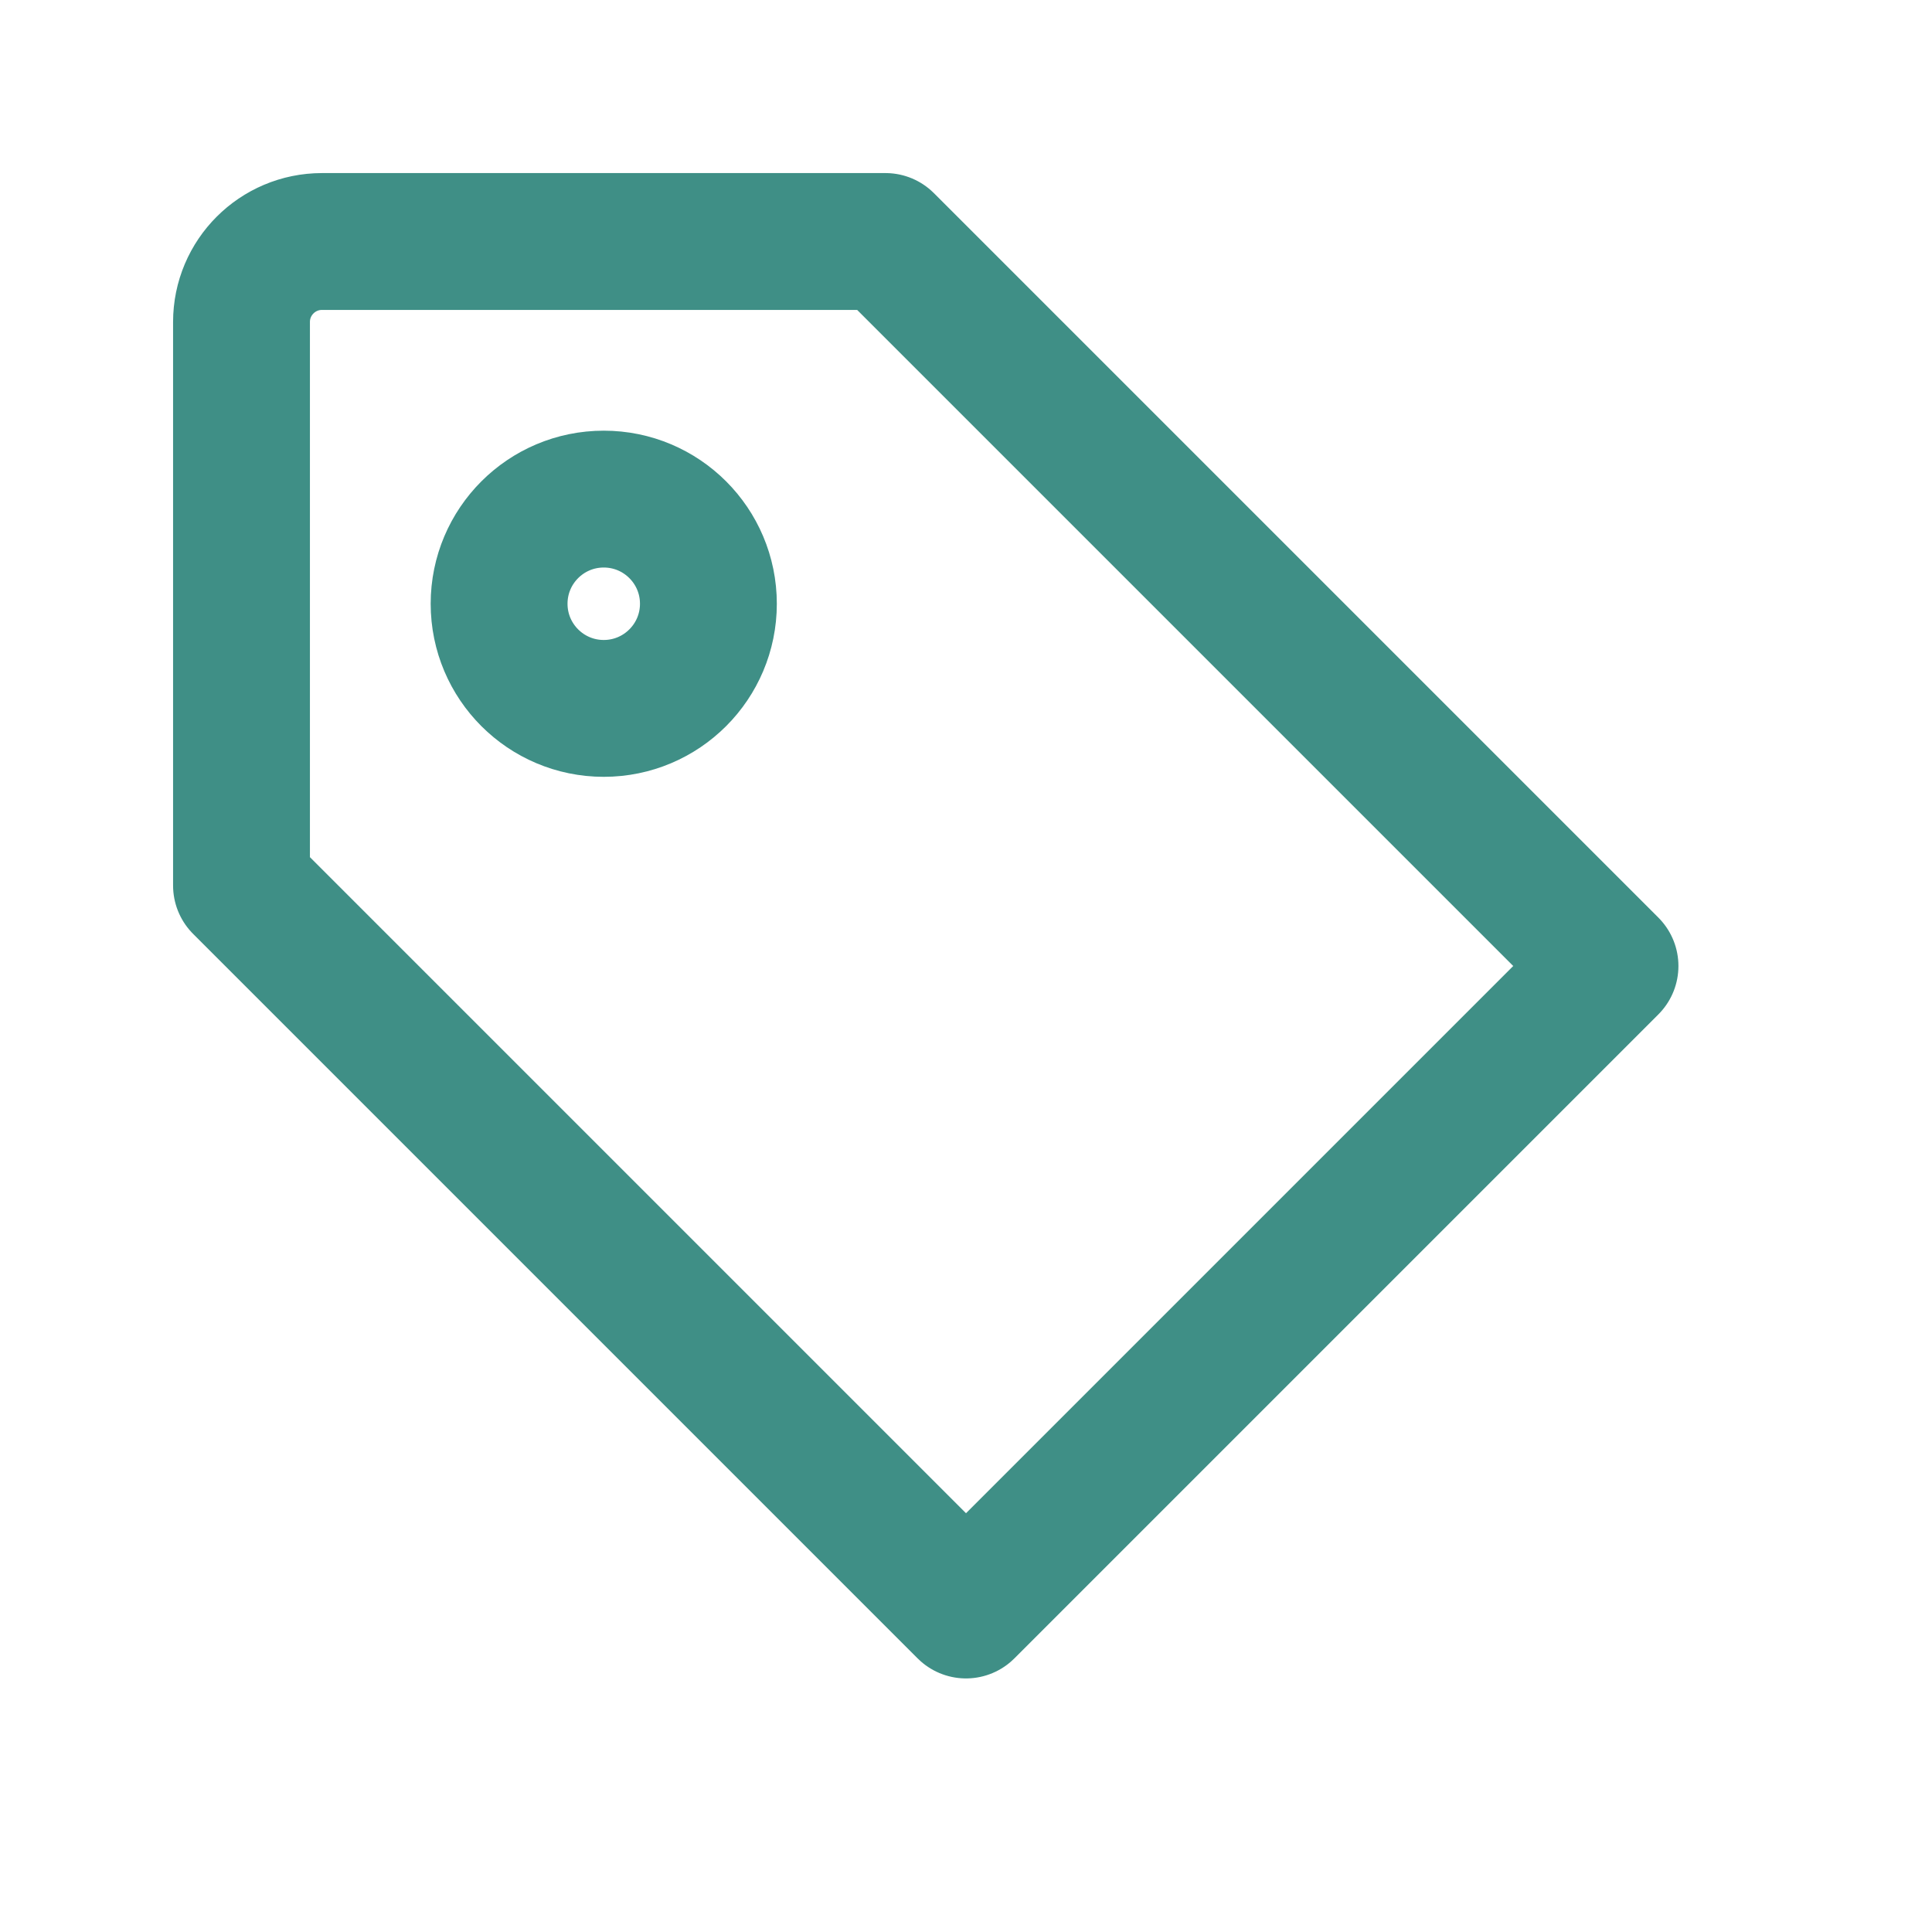
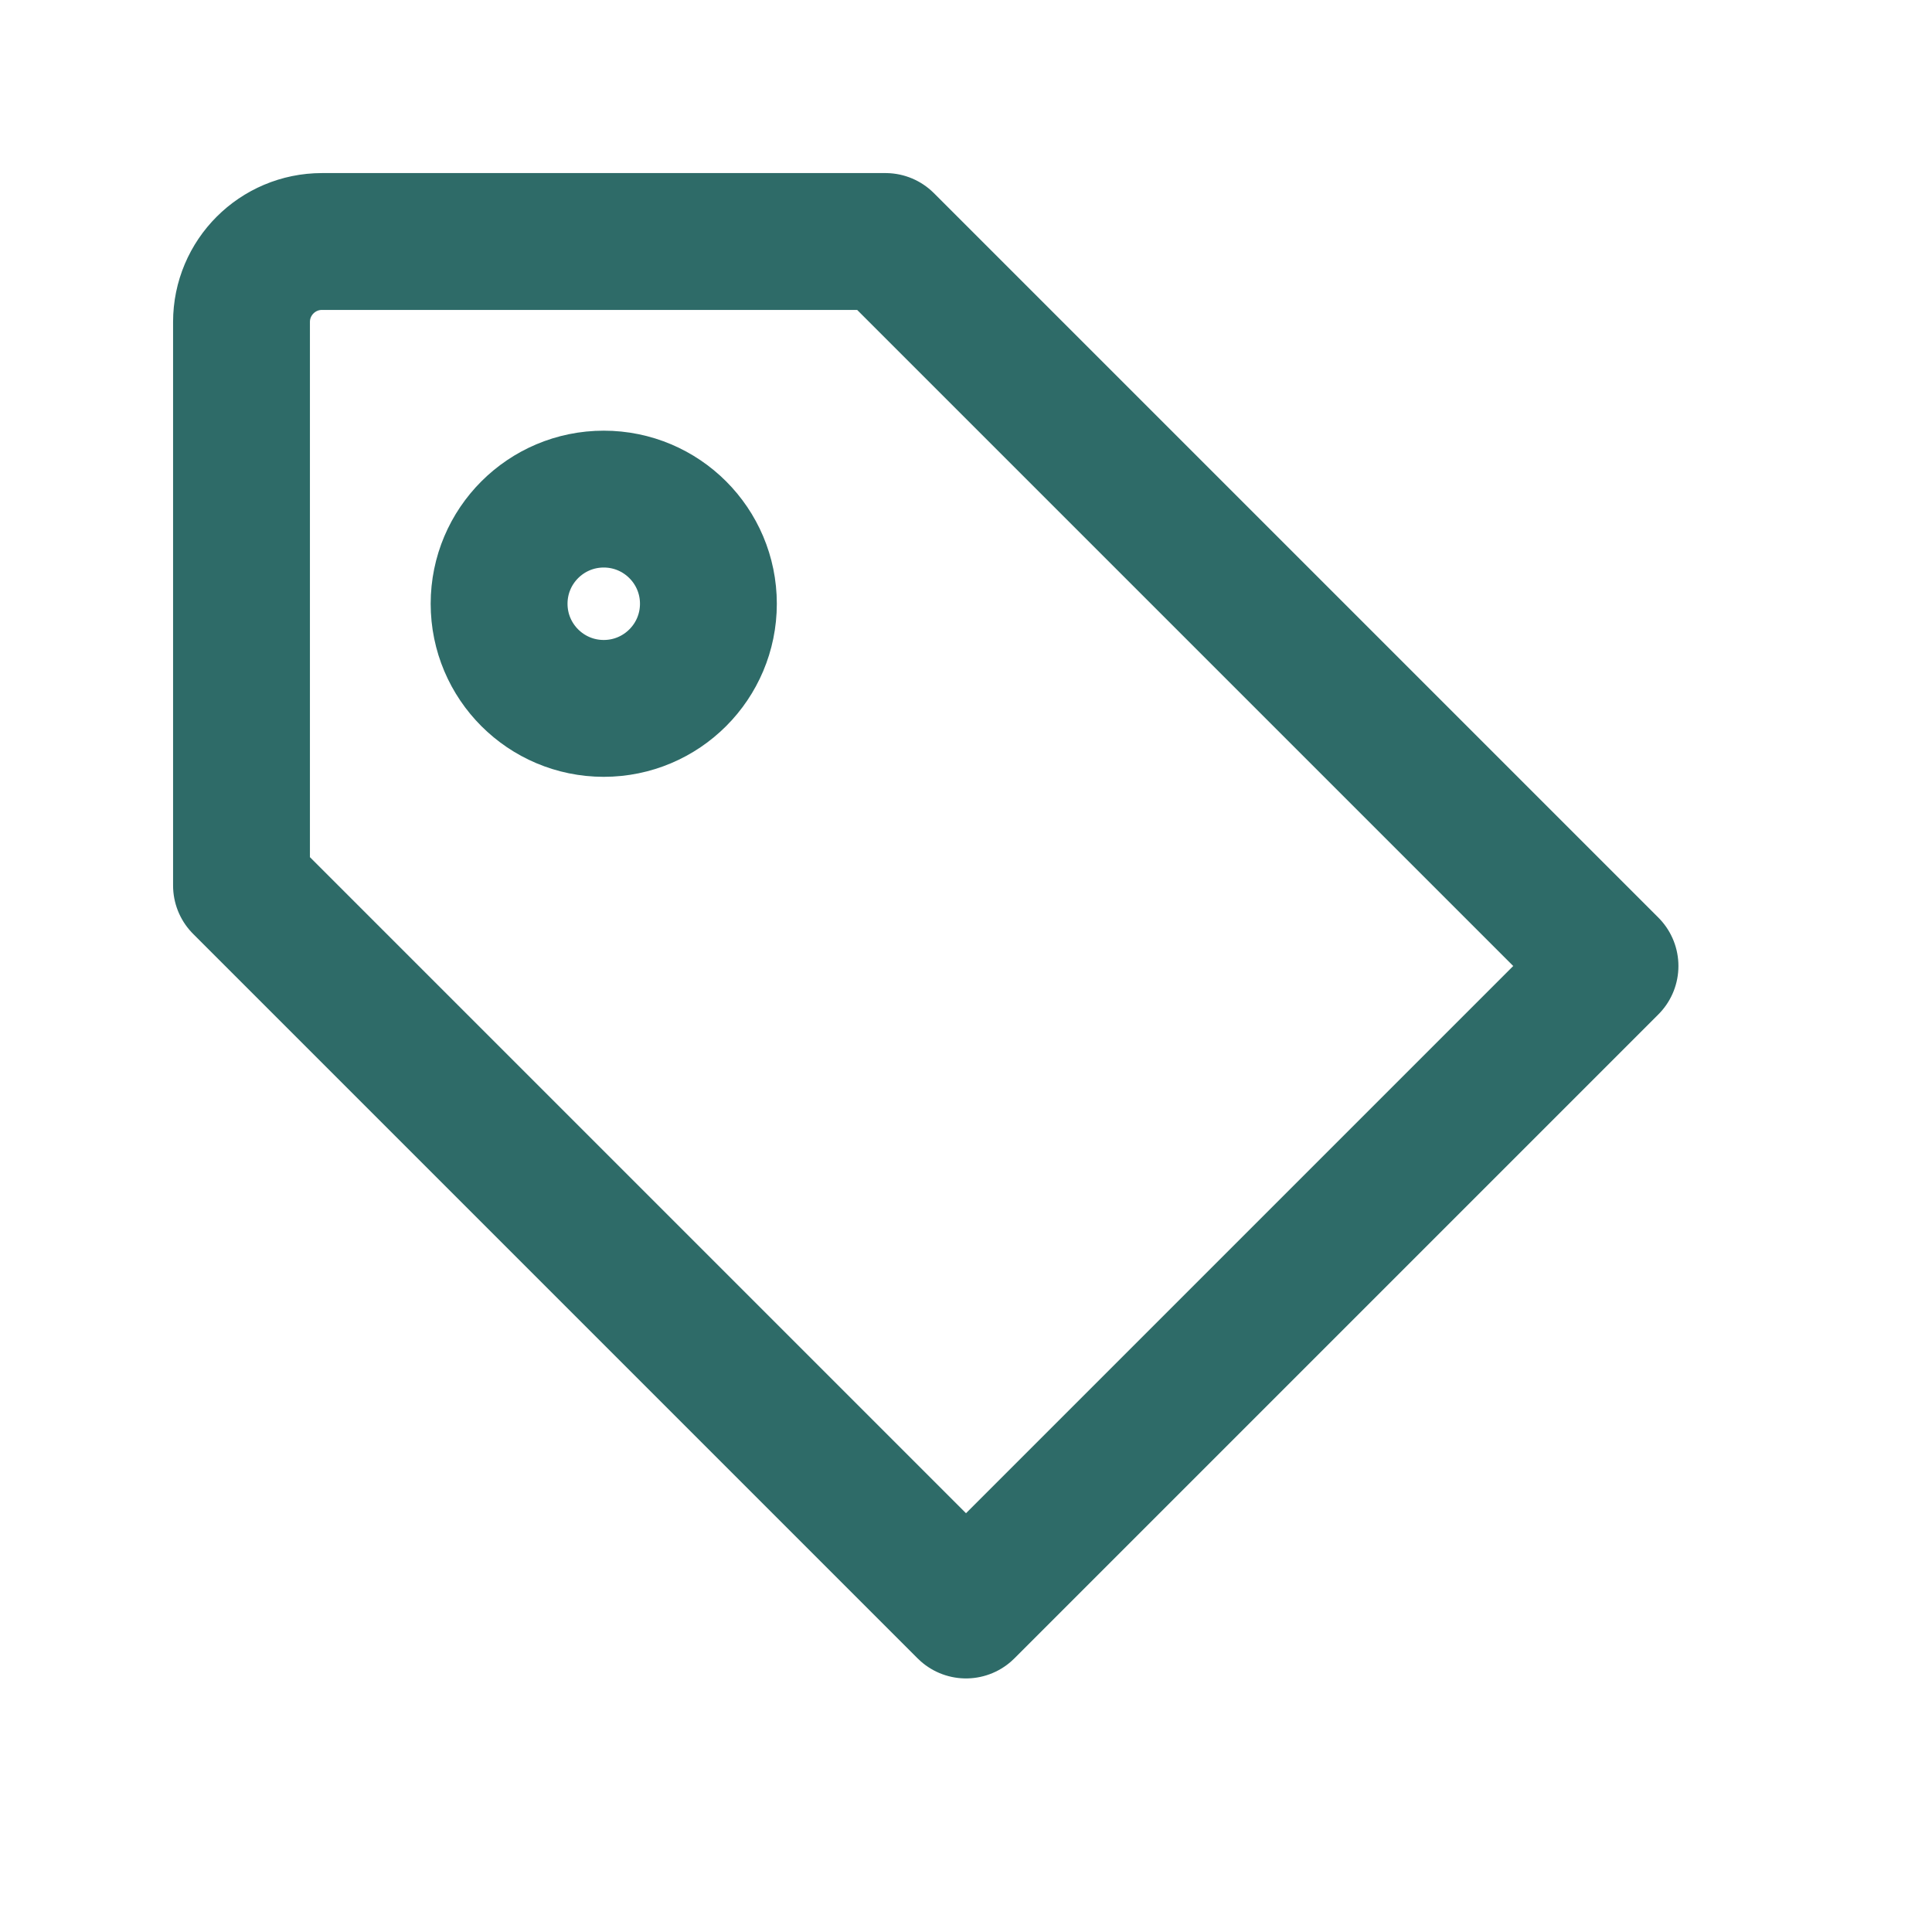
- <svg xmlns="http://www.w3.org/2000/svg" viewBox="0 0 24 24" width="32" height="32" fill="none" stroke="#3f8f86" stroke-width="1.7" stroke-linecap="round" stroke-linejoin="round">
+ <svg xmlns="http://www.w3.org/2000/svg" viewBox="0 0 24 24" width="32" height="32" fill="none" stroke="#2E6B68" stroke-width="1.7" stroke-linecap="round" stroke-linejoin="round">
  <path d="M3 11V4a1 1 0 0 1 1-1h7l9 9-8 8z" />
  <circle cx="7.5" cy="7.5" r="1.3" />
</svg>
